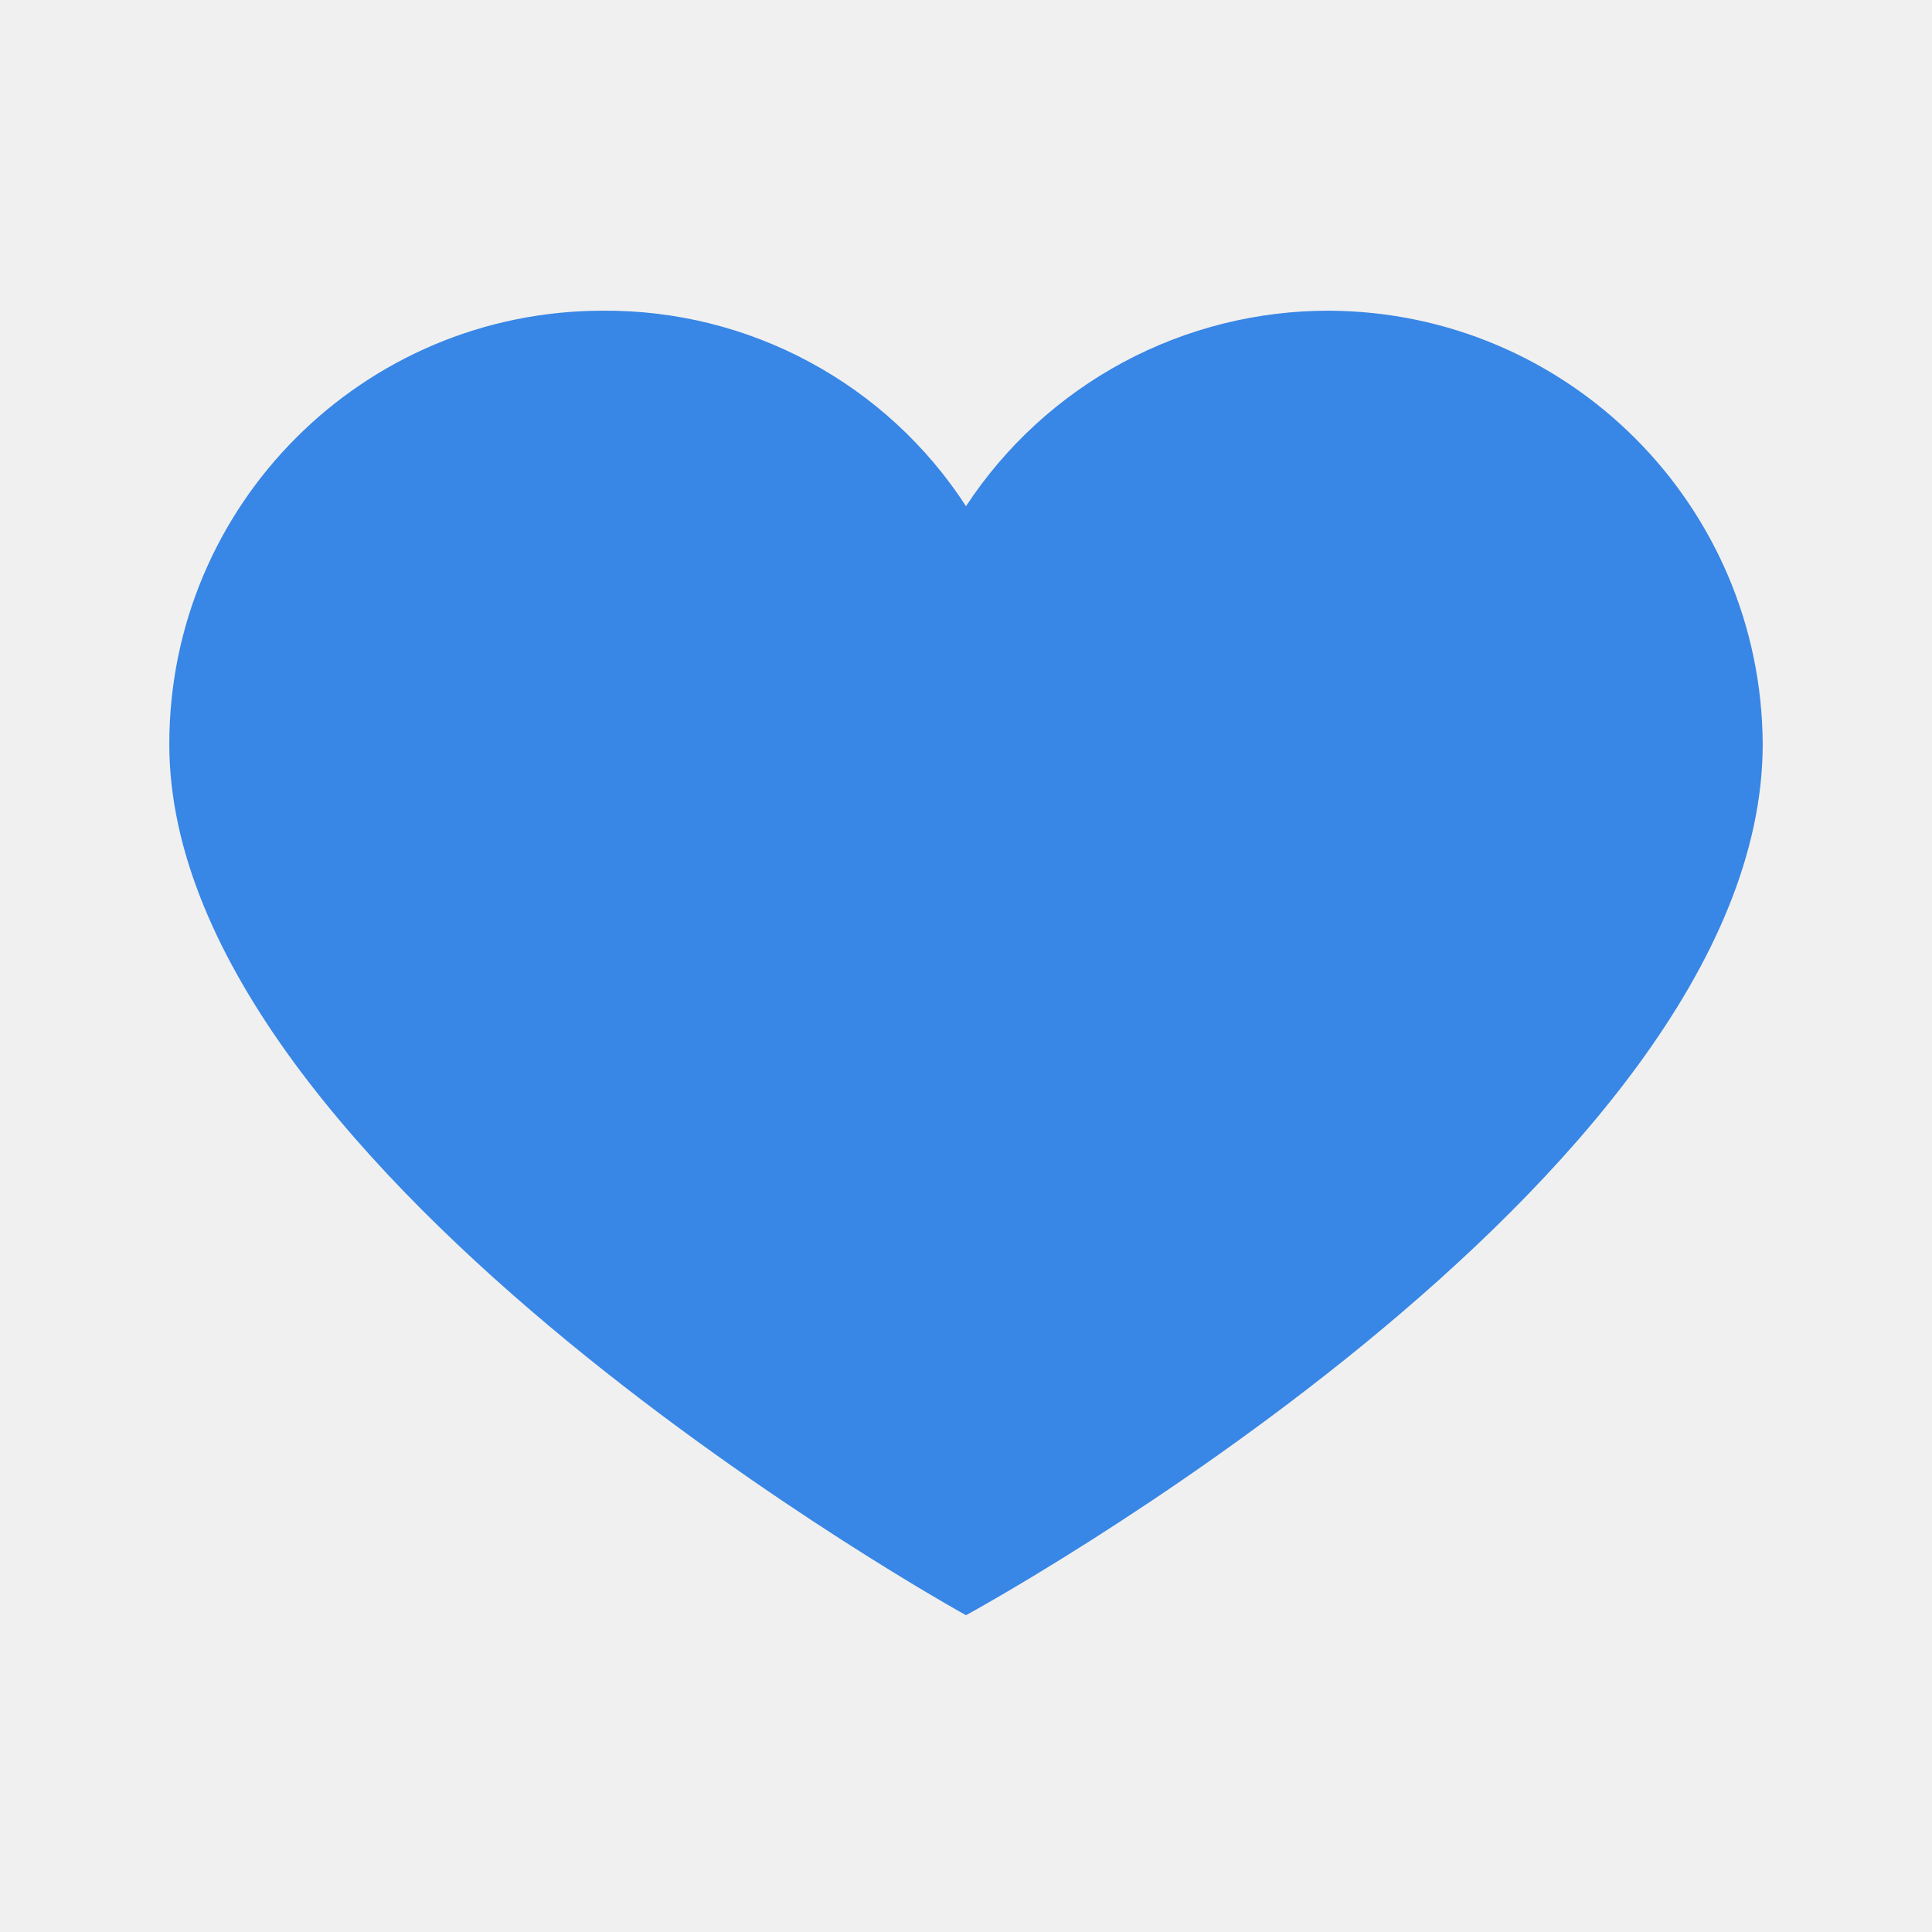
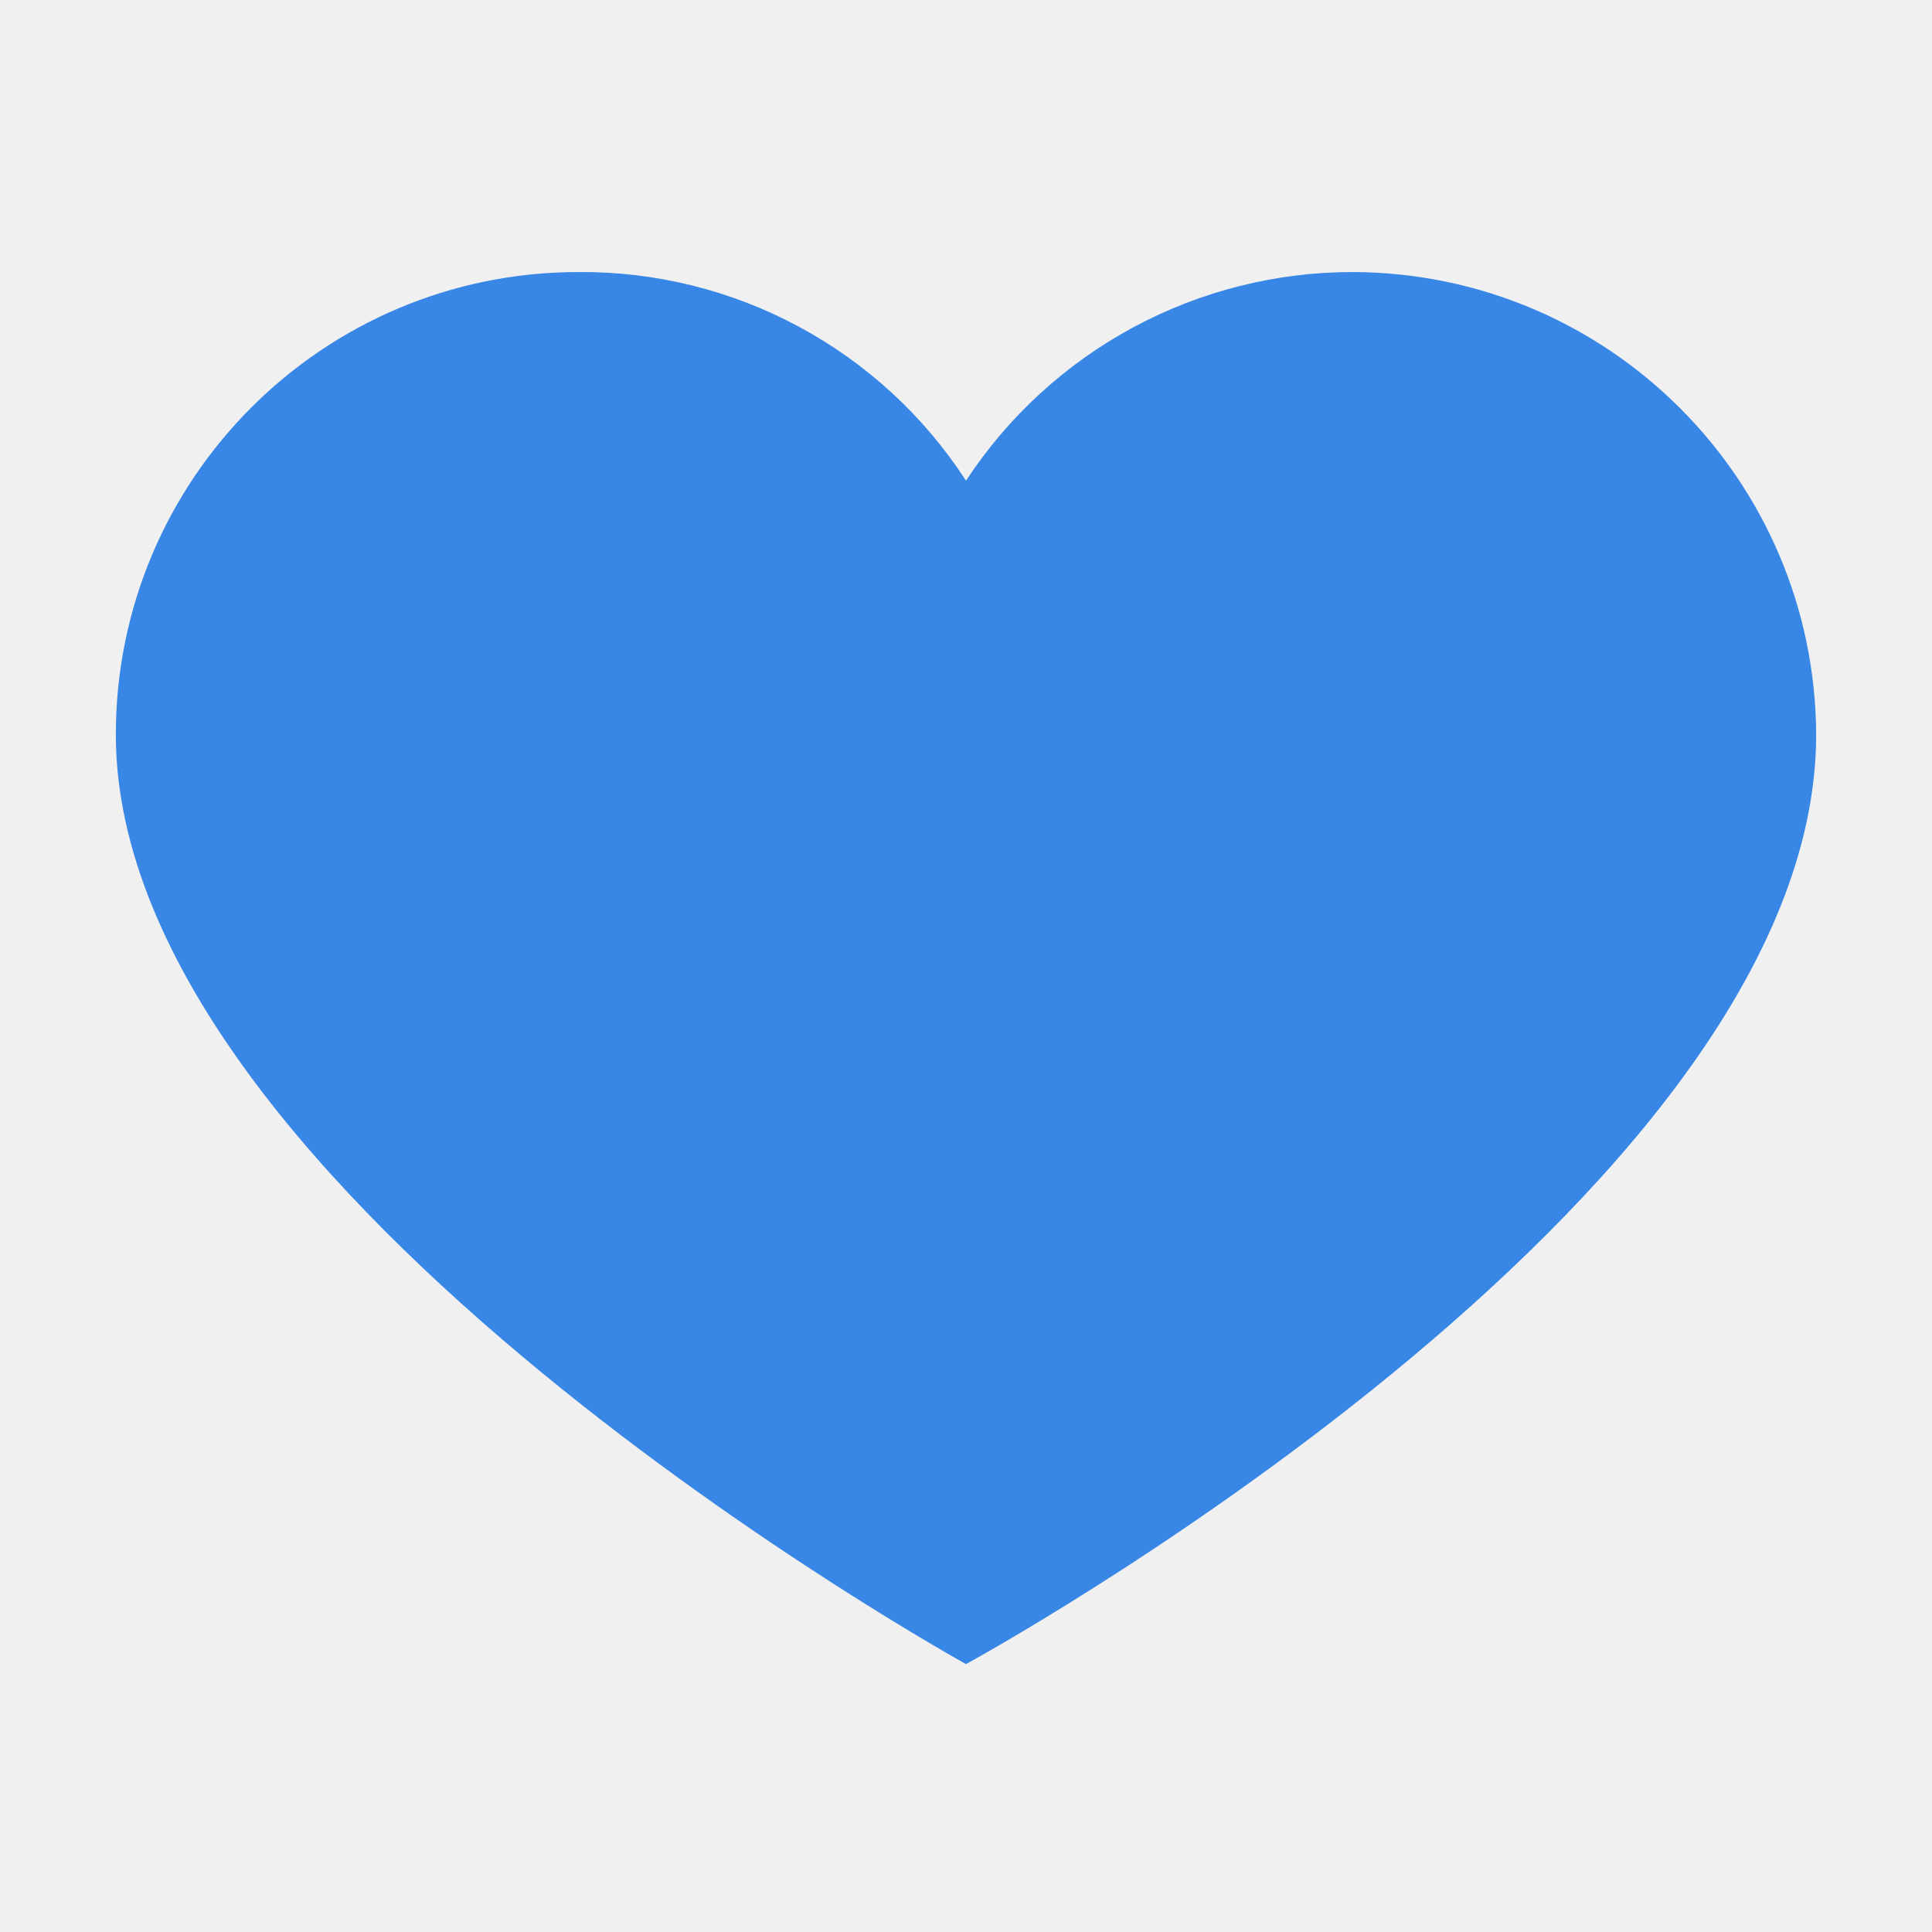
- <svg xmlns="http://www.w3.org/2000/svg" width="24" height="24" viewBox="-1.7 -0.7 19.4 19.4" fill="none">
+ <svg xmlns="http://www.w3.org/2000/svg" width="24" height="24" viewBox="-1.09 -0.14 18.18 18.18" fill="none">
  <g clip-path="url(#clip0_1049_4695)">
    <path d="M11.648 2.42C14.047 2.432 15.988 4.373 16 6.772C16 11.167 8 15.519 8 15.519C8 15.519 0 11.103 0 6.772C0 4.369 1.948 2.42 4.352 2.42C5.076 2.414 5.79 2.591 6.427 2.934C7.065 3.277 7.606 3.775 8 4.383C8.397 3.778 8.939 3.282 9.576 2.939C10.212 2.597 10.925 2.418 11.648 2.42Z" fill="#3886E5" />
  </g>
  <defs>
    <clipPath id="clip0_1049_4695">
      <rect width="16" height="16" fill="white" transform="translate(0 0.970703)" />
    </clipPath>
  </defs>
</svg>
